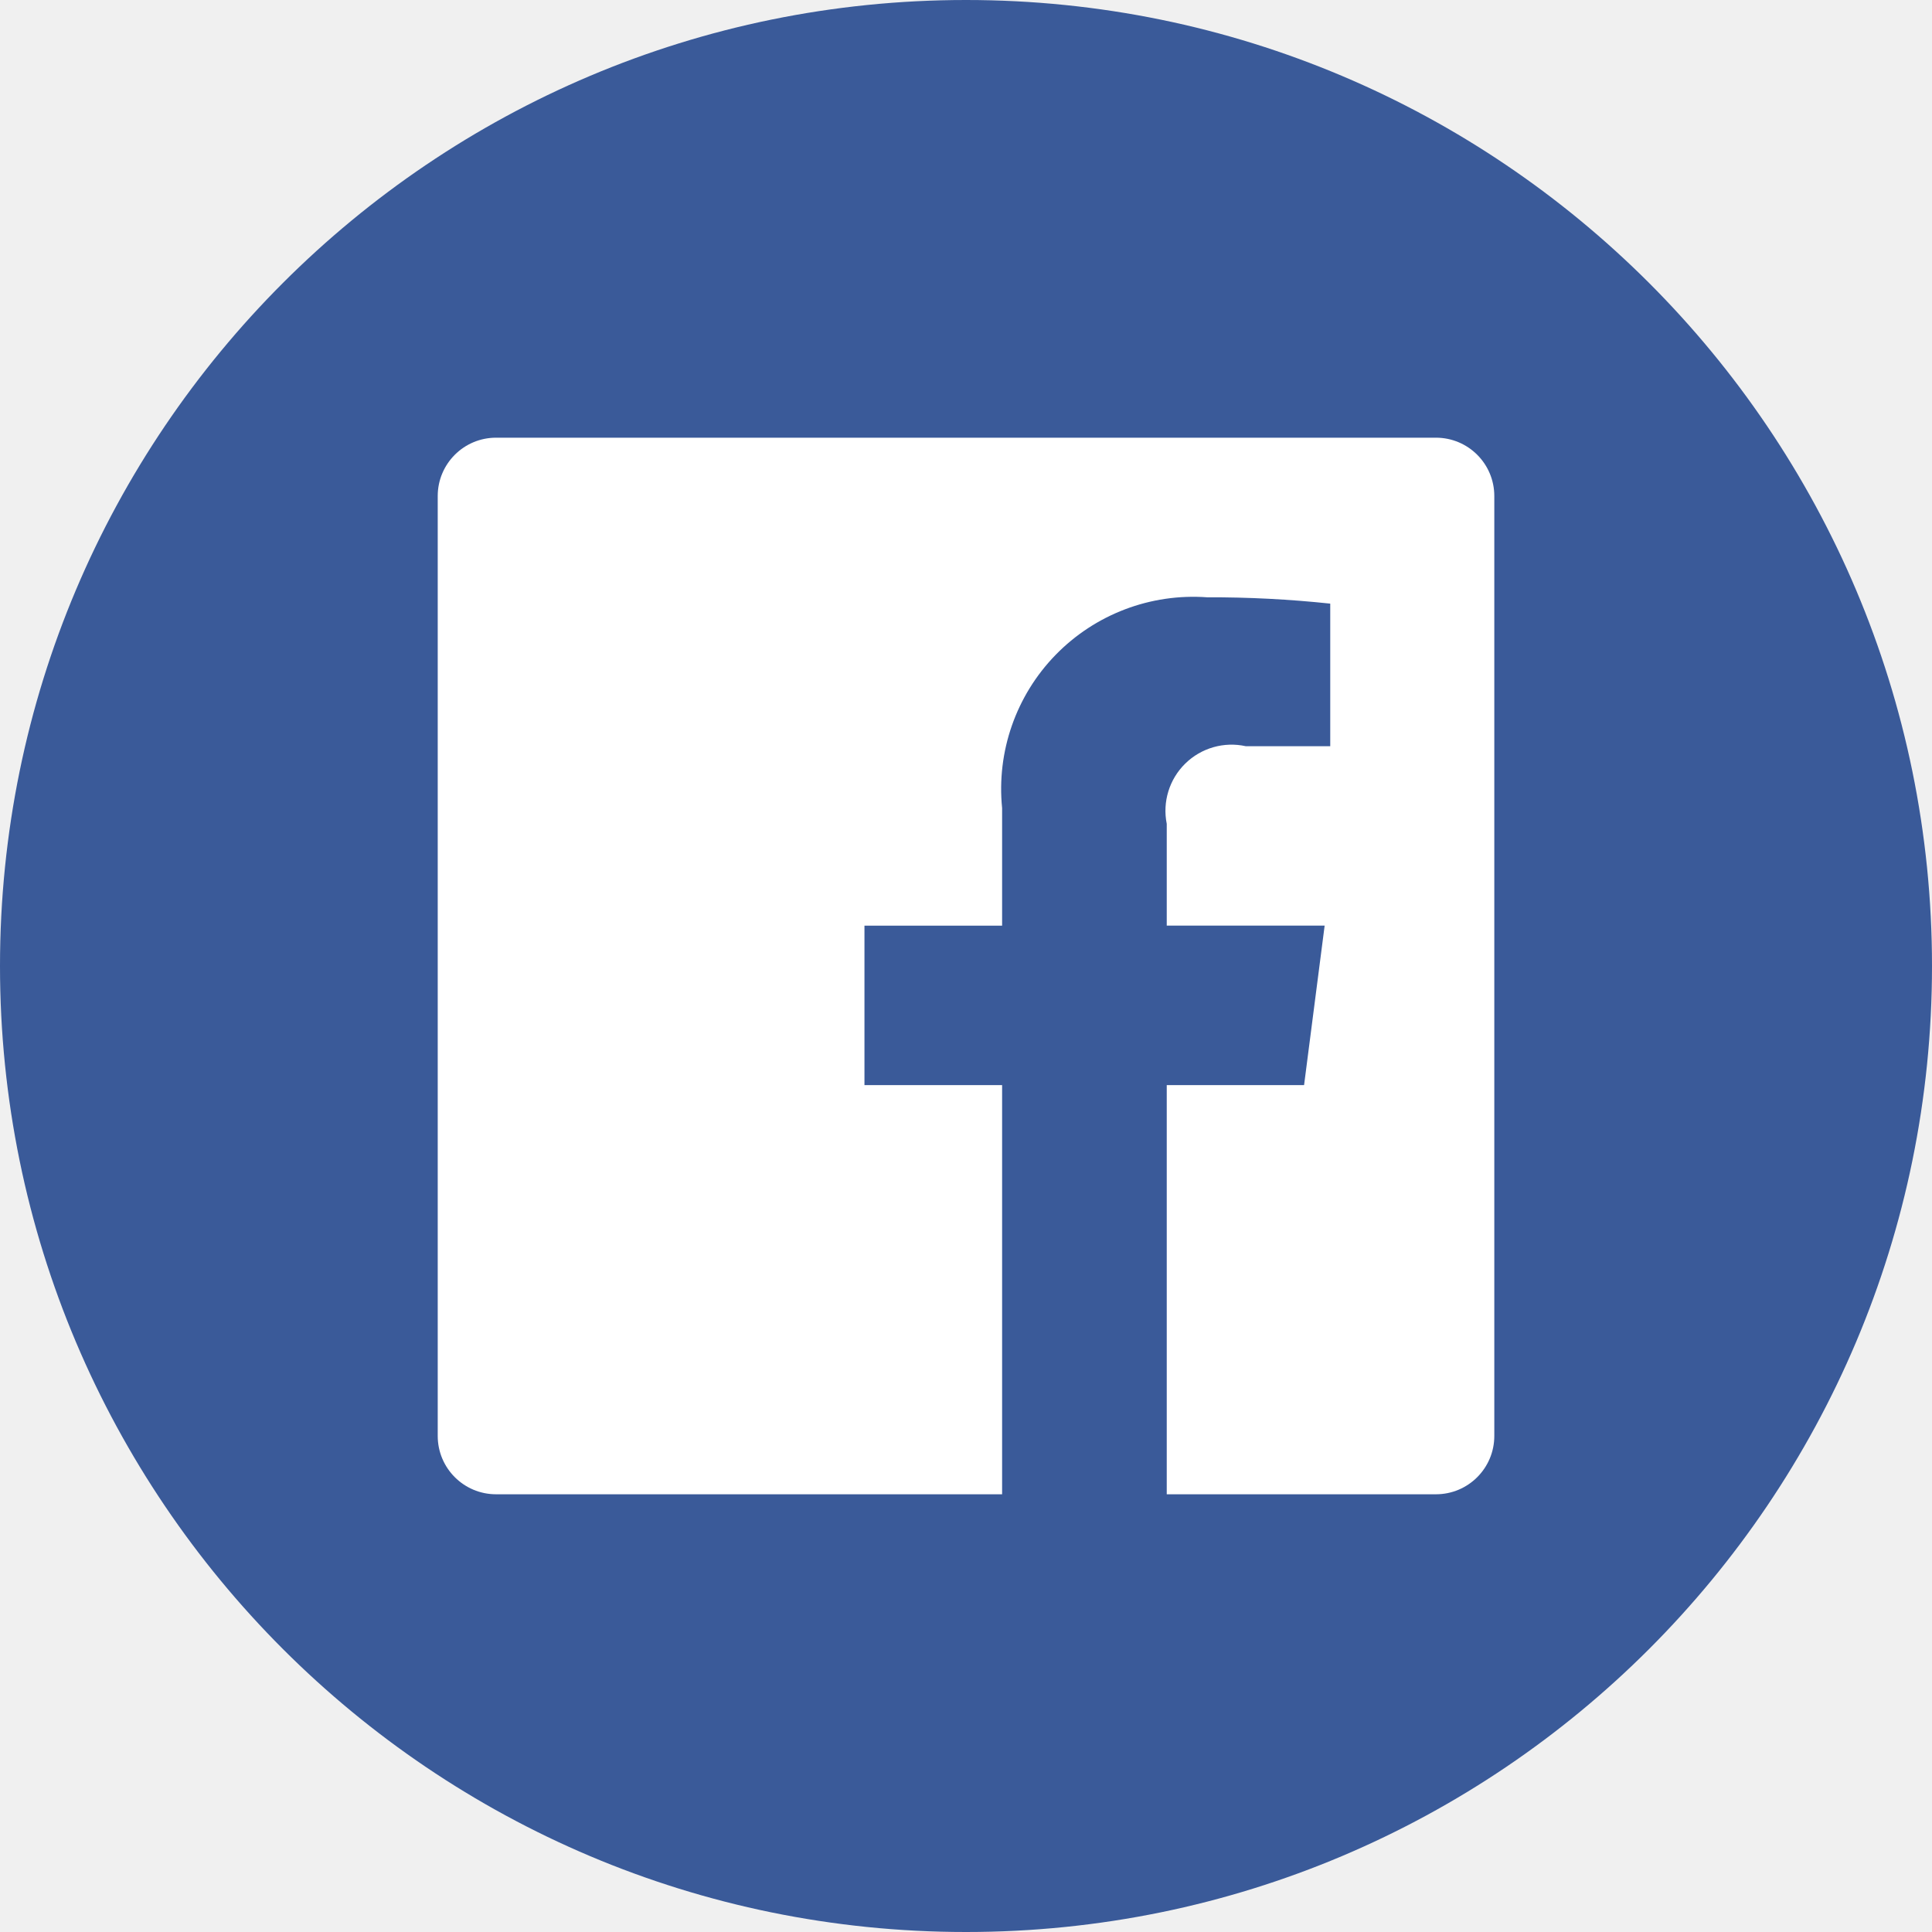
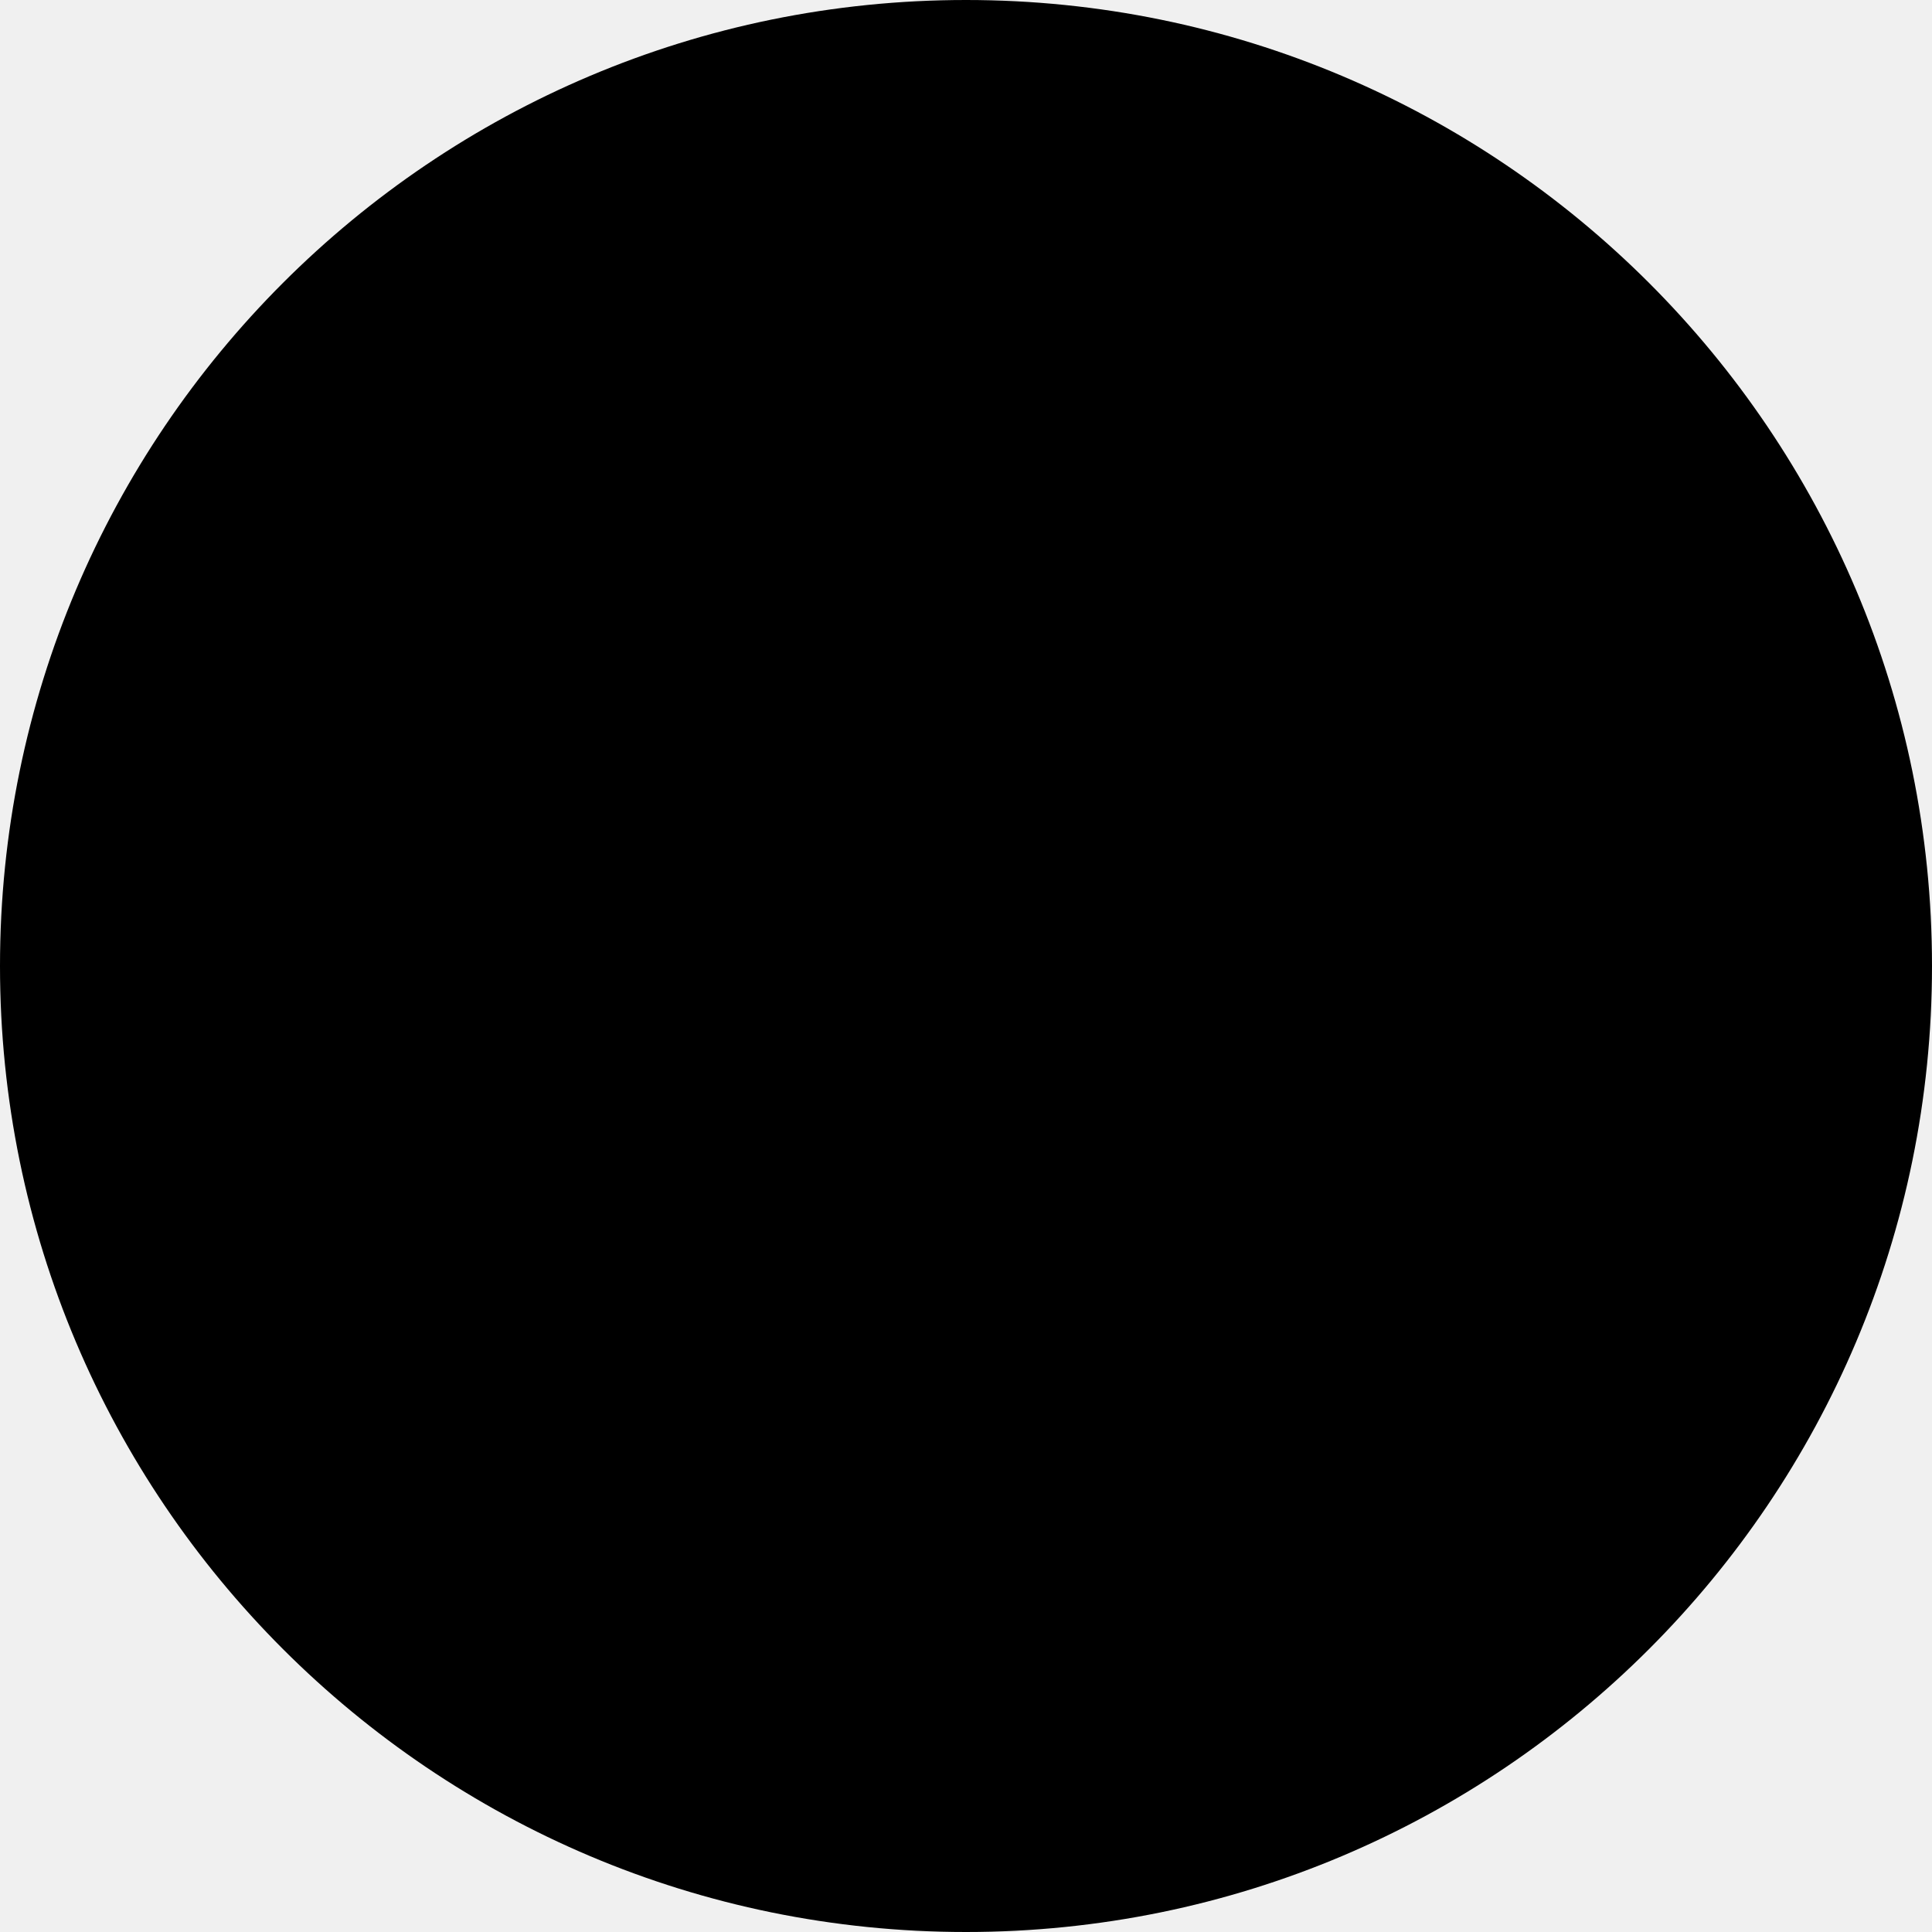
<svg xmlns="http://www.w3.org/2000/svg" id="Layer_1" data-name="Layer 1" viewBox="0 0 23.846 23.846">
-   <defs>
-     <style>.cls-1{fill:#3a5a99;}.cls-2{fill:#fff;}</style>
-   </defs>
  <g id="Facebook">
-     <circle id="back" class="cls-1" cx="11.923" cy="11.923" r="11.923" />
-     <path id="Facebook-2" data-name="Facebook" class="cls-2" d="M439.43,123.848H427.829a0.72,0.72,0,0,0-.72.72v11.601a0.72,0.72,0,0,0,.72.72h6.246v-5.05h-1.699v-1.968h1.699v-1.451a2.371,2.371,0,0,1,2.531-2.602,13.921,13.921,0,0,1,1.519.078v1.76l-1.042 0a0.816,0.816,0,0,0-.976.958v1.256h1.949L437.802,131.839h-1.695v5.05h3.323a0.72,0.72,0,0,0,.72-0.72V124.568A0.72,0.72,0,0,0,439.43,123.848Z" transform="translate(-421.7063 -118.4457)" />
+     <circle id="back" class="background" cx="11.923" cy="11.923" r="11.923" />
+     <path id="Facebook-2" data-name="Facebook" class="foreground" d="M439.43,123.848H427.829a0.72,0.72,0,0,0-.72.72v11.601a0.72,0.72,0,0,0,.72.72h6.246v-5.05h-1.699v-1.968h1.699v-1.451a2.371,2.371,0,0,1,2.531-2.602,13.921,13.921,0,0,1,1.519.078v1.76l-1.042 0a0.816,0.816,0,0,0-.976.958v1.256h1.949L437.802,131.839h-1.695v5.05h3.323a0.72,0.72,0,0,0,.72-0.72V124.568A0.72,0.72,0,0,0,439.43,123.848Z" transform="translate(-421.7063 -118.4457)" />
  </g>
</svg>
